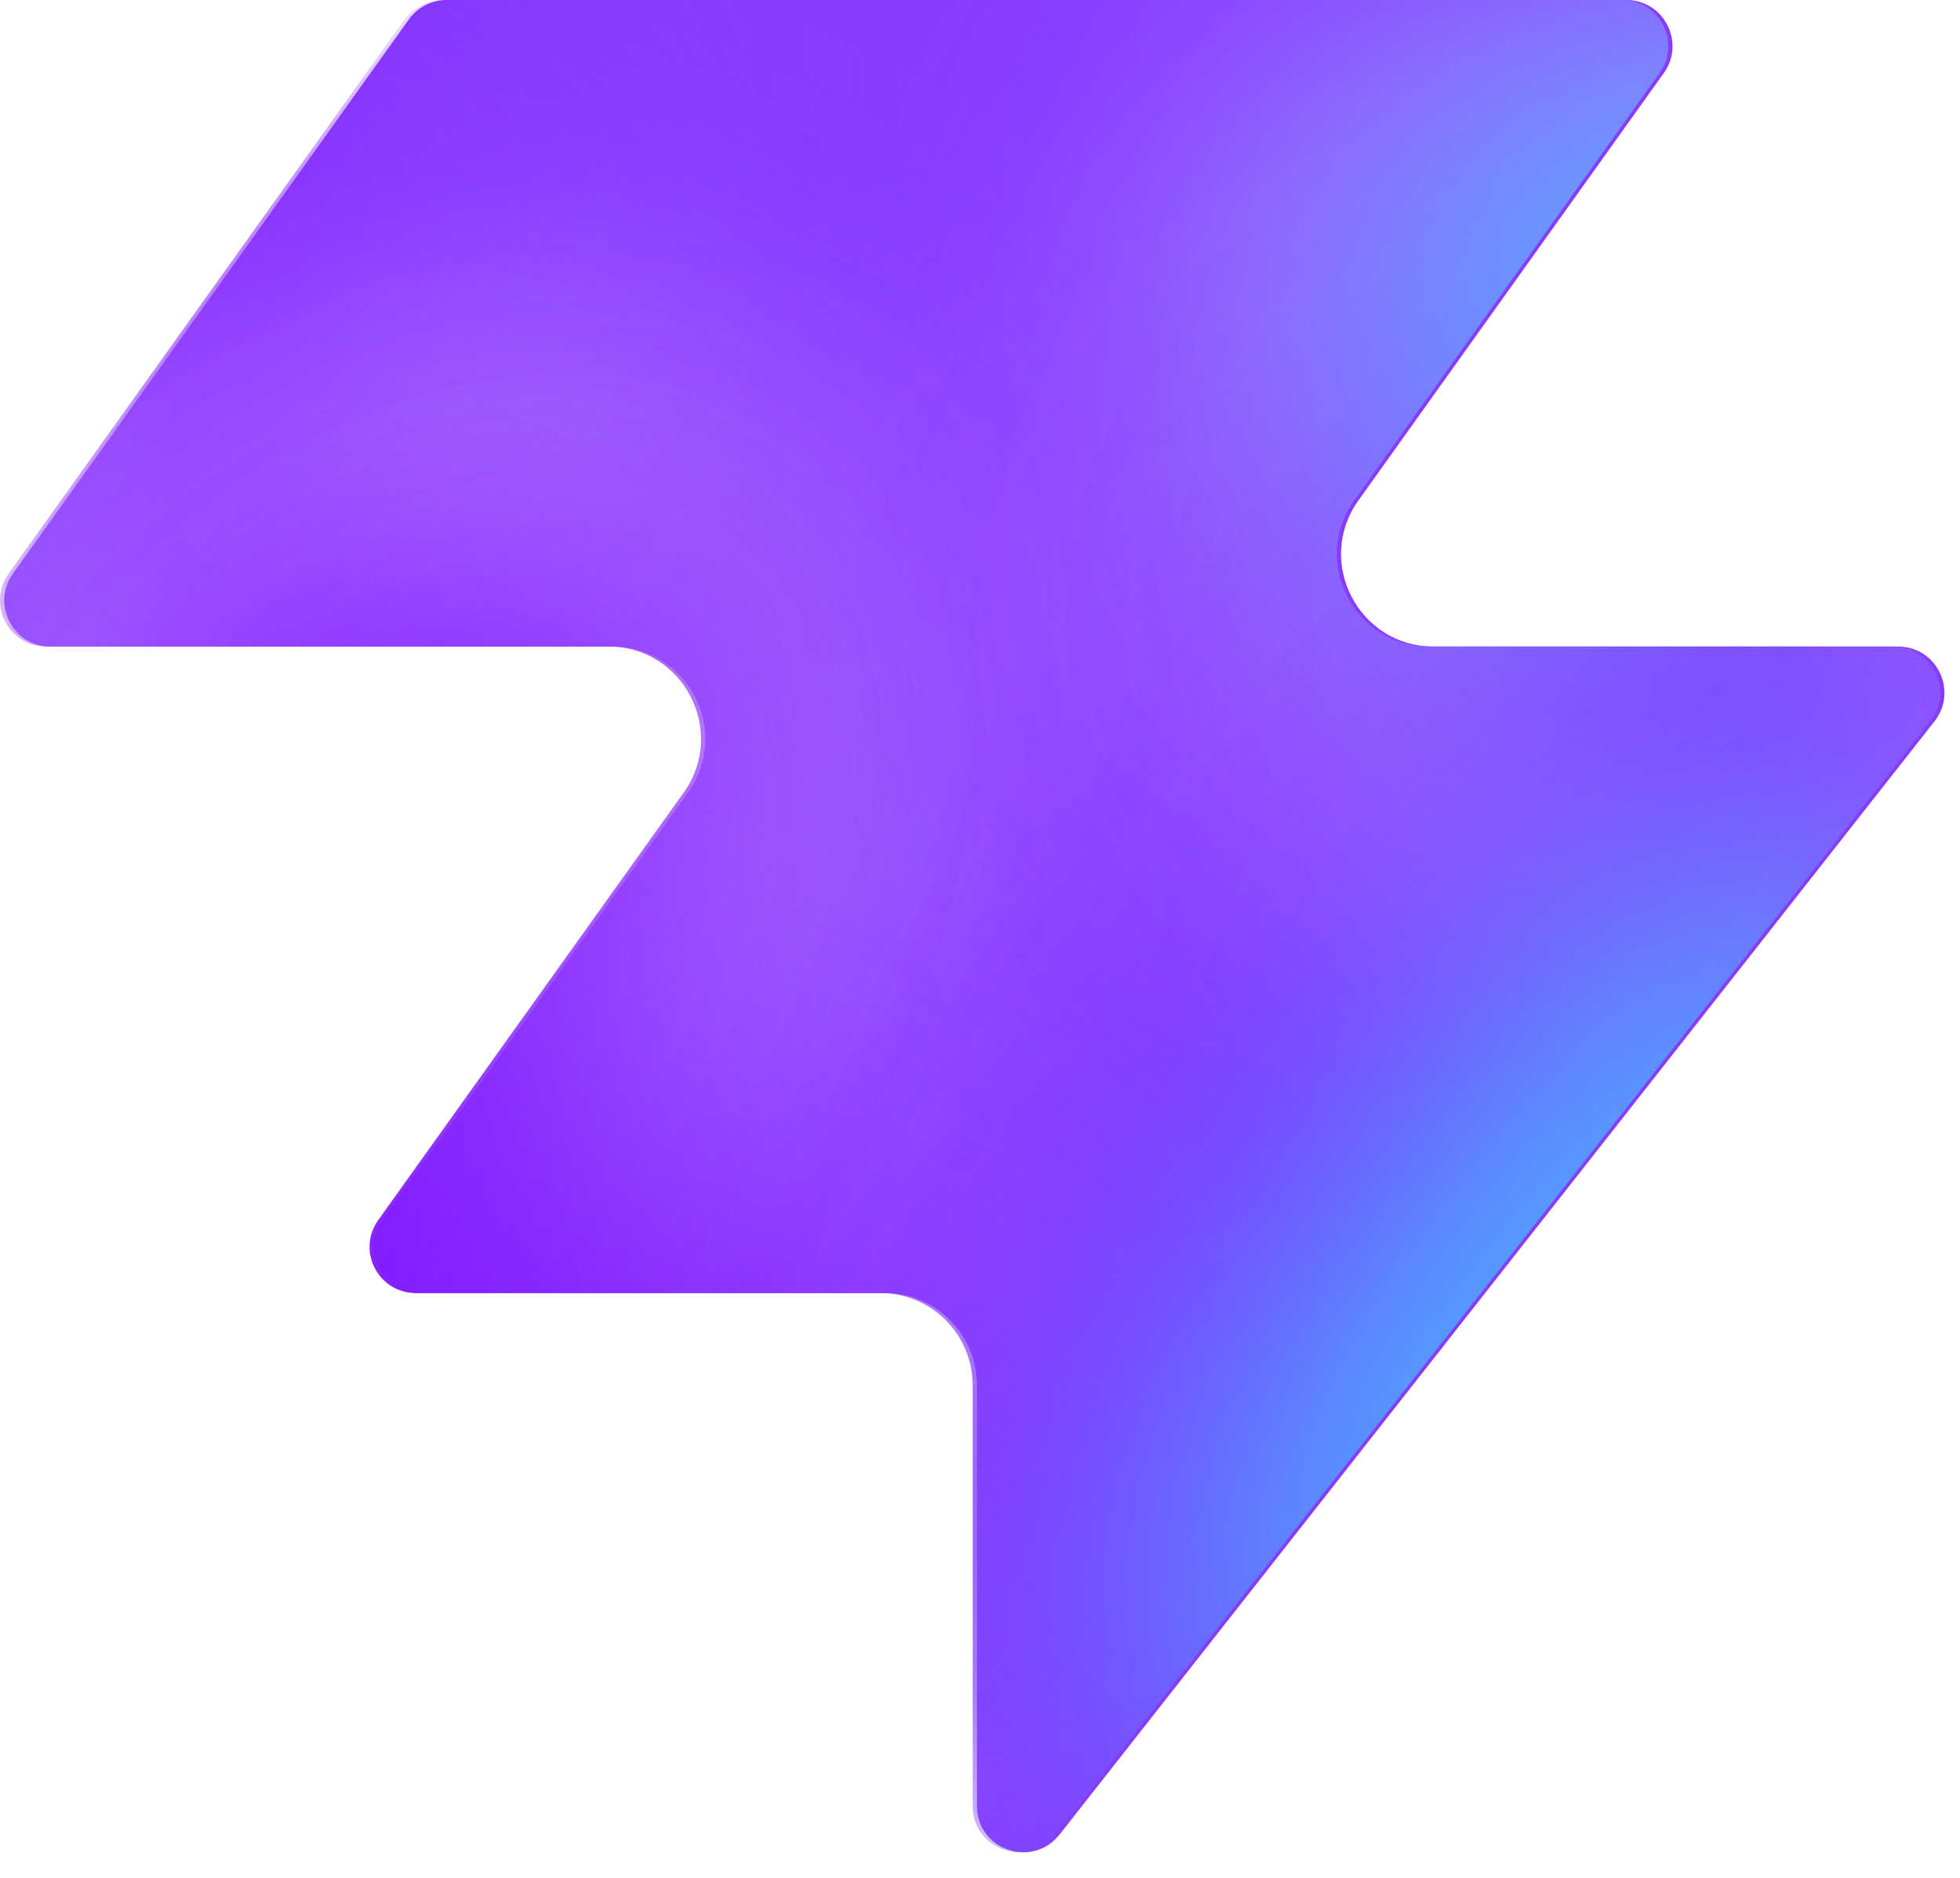
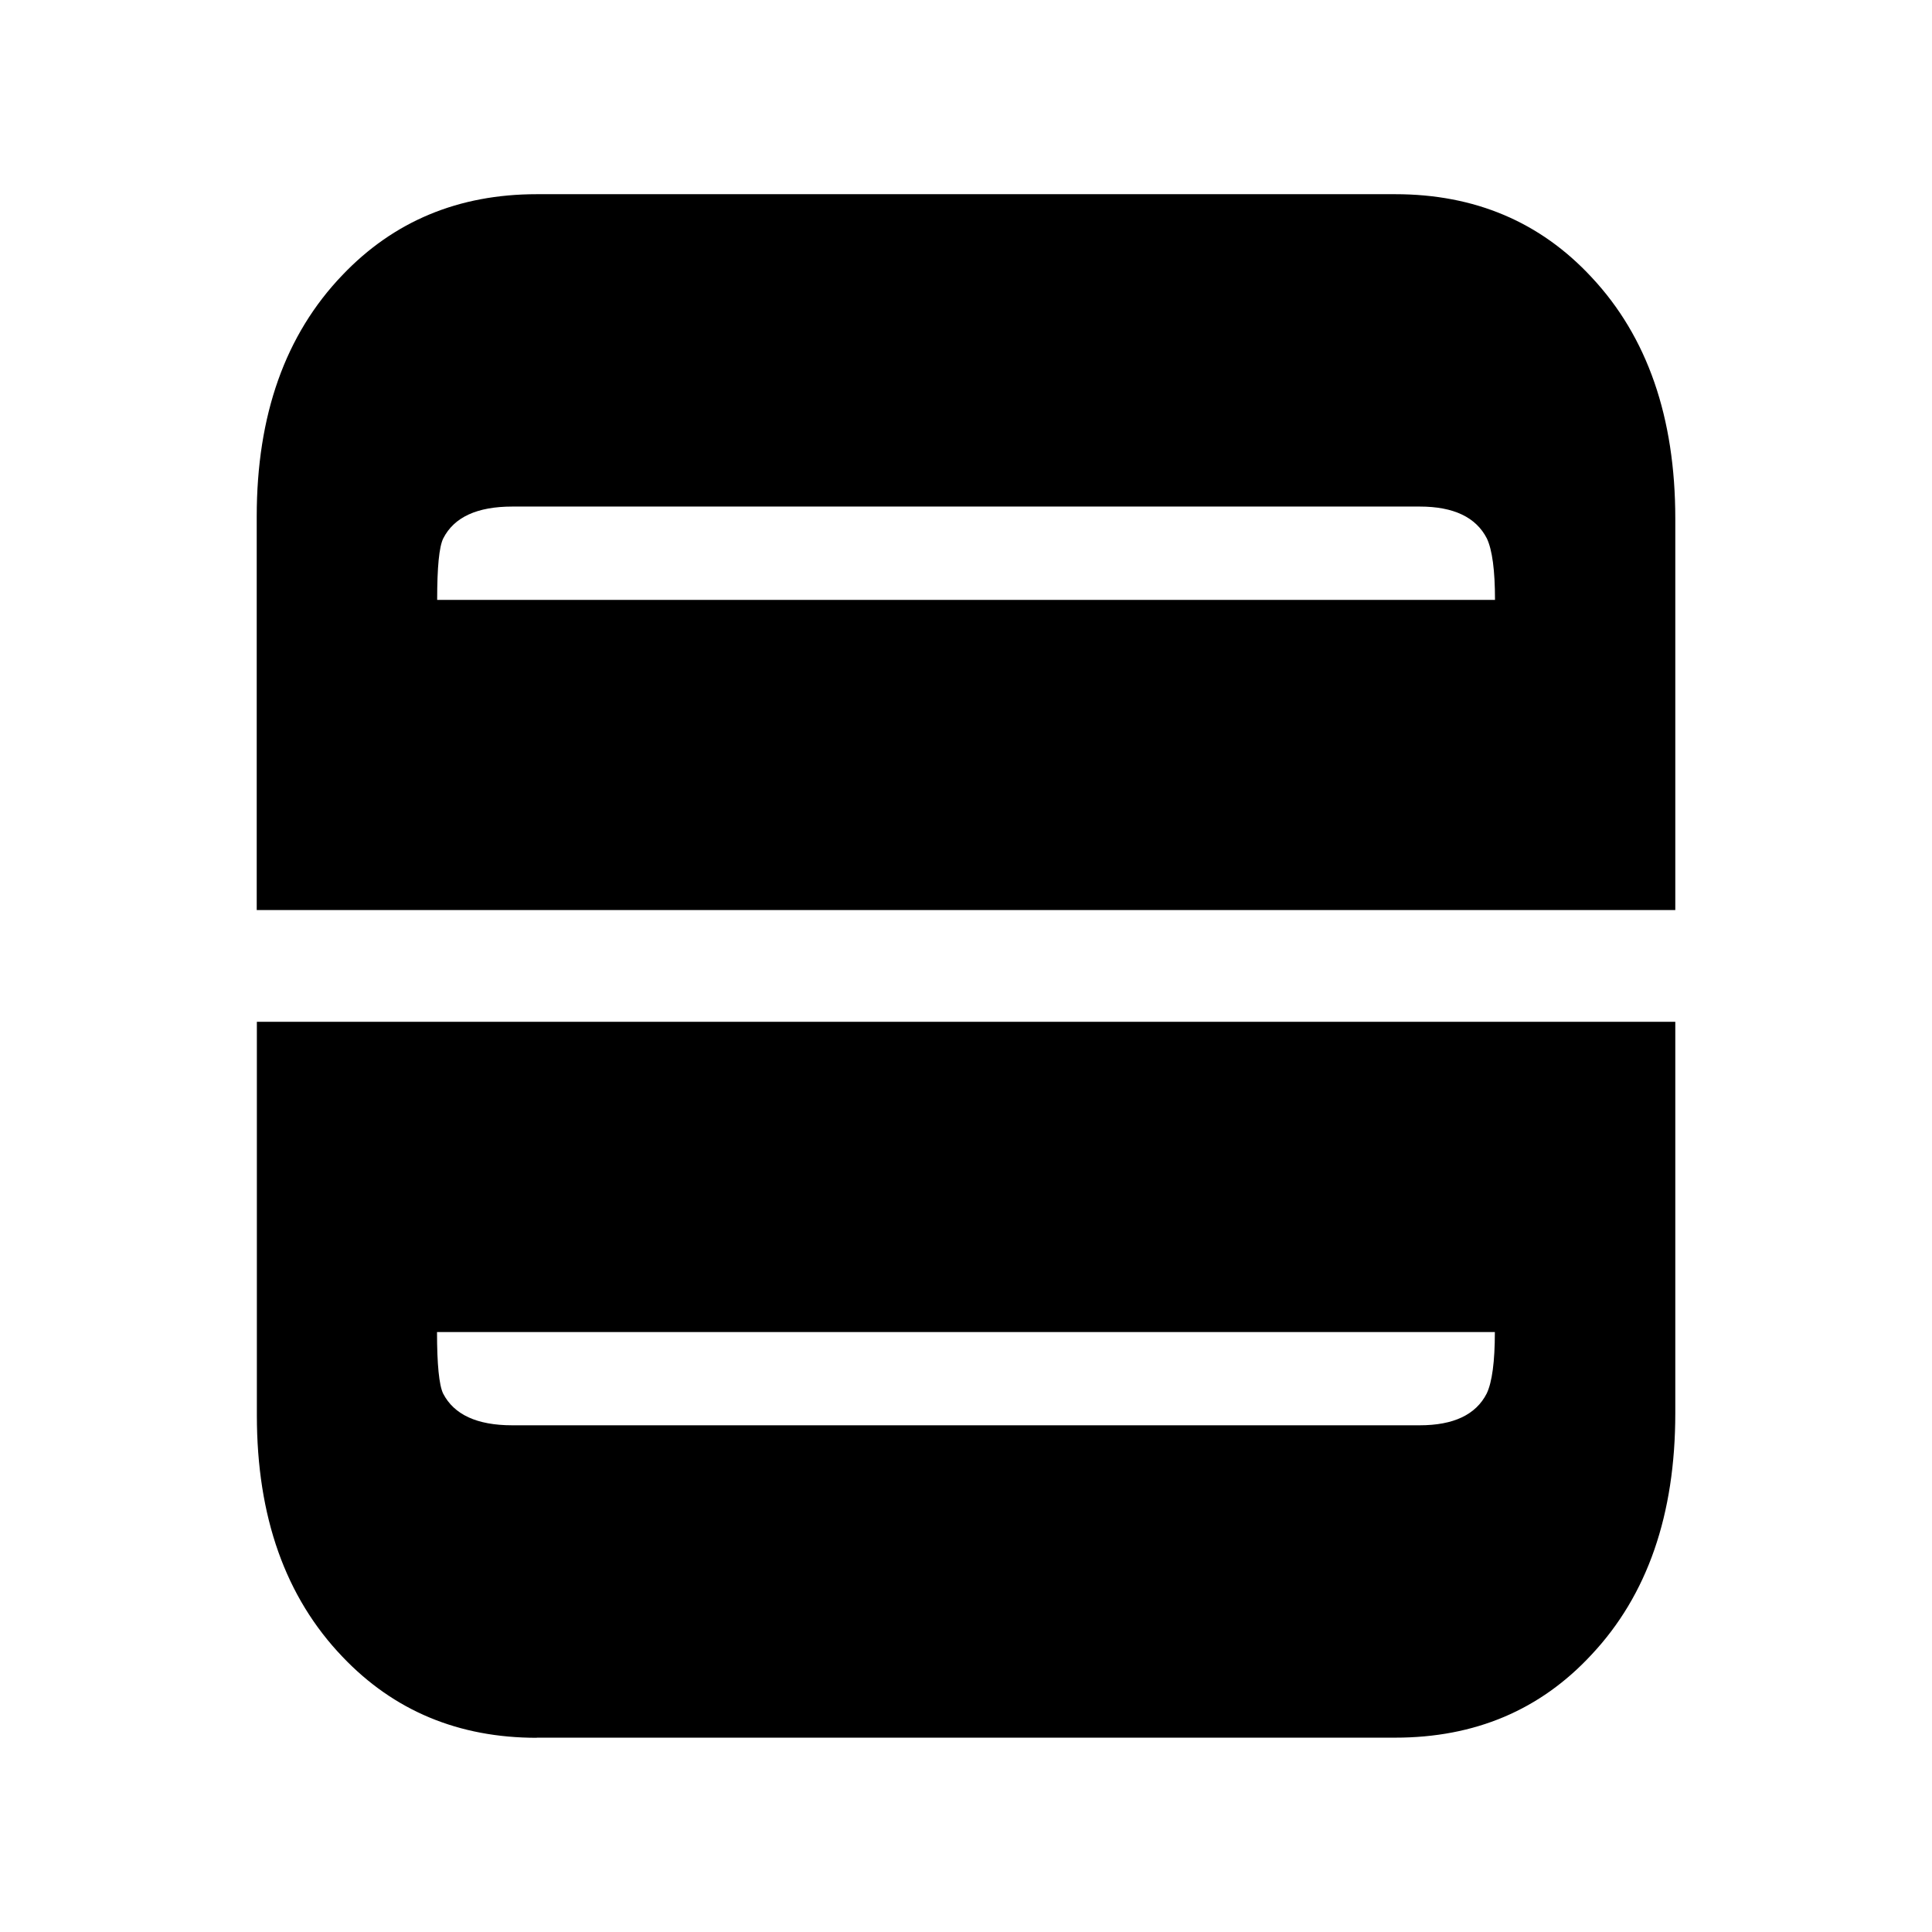
- <svg xmlns="http://www.w3.org/2000/svg" width="48" height="46" fill="none" viewBox="0 0 48 46">
-   <path fill="#863bff" d="M25.946 44.938c-.664.845-2.021.375-2.021-.698V33.937a2.26 2.26 0 0 0-2.262-2.262H10.287c-.92 0-1.456-1.04-.92-1.788l7.48-10.471c1.07-1.497 0-3.578-1.842-3.578H1.237c-.92 0-1.456-1.04-.92-1.788L10.013.474c.214-.297.556-.474.92-.474h28.894c.92 0 1.456 1.04.92 1.788l-7.48 10.471c-1.07 1.498 0 3.579 1.842 3.579h11.377c.943 0 1.473 1.088.89 1.83L25.947 44.94z" style="fill:#863bff;fill:color(display-p3 .525 .23 1);fill-opacity:1" />
-   <mask id="a" width="48" height="46" x="0" y="0" maskUnits="userSpaceOnUse" style="mask-type:alpha">
-     <path fill="#000" d="M25.842 44.938c-.664.844-2.021.375-2.021-.698V33.937a2.26 2.26 0 0 0-2.262-2.262H10.183c-.92 0-1.456-1.04-.92-1.788l7.48-10.471c1.07-1.498 0-3.579-1.842-3.579H1.133c-.92 0-1.456-1.04-.92-1.787L9.91.473c.214-.297.556-.474.92-.474h28.894c.92 0 1.456 1.04.92 1.788l-7.48 10.471c-1.07 1.498 0 3.578 1.842 3.578h11.377c.943 0 1.473 1.088.89 1.832L25.843 44.94z" style="fill:#000;fill-opacity:1" />
-   </mask>
-   <g mask="url(#a)">
-     <g filter="url(#b)">
-       <ellipse cx="5.508" cy="14.704" fill="#ede6ff" rx="5.508" ry="14.704" style="fill:#ede6ff;fill:color(display-p3 .927 .903 1);fill-opacity:1" transform="matrix(.00324 1 1 -.00324 -4.47 31.516)" />
-     </g>
-     <g filter="url(#c)">
-       <ellipse cx="10.399" cy="29.851" fill="#ede6ff" rx="10.399" ry="29.851" style="fill:#ede6ff;fill:color(display-p3 .927 .903 1);fill-opacity:1" transform="matrix(.00324 1 1 -.00324 -39.328 7.883)" />
-     </g>
-     <g filter="url(#d)">
-       <ellipse cx="5.508" cy="30.487" fill="#7e14ff" rx="5.508" ry="30.487" style="fill:#7e14ff;fill:color(display-p3 .492 .077 1);fill-opacity:1" transform="rotate(89.814 -25.913 -14.639)scale(1 -1)" />
-     </g>
-     <g filter="url(#e)">
-       <ellipse cx="5.508" cy="30.599" fill="#7e14ff" rx="5.508" ry="30.599" style="fill:#7e14ff;fill:color(display-p3 .492 .077 1);fill-opacity:1" transform="rotate(89.814 -32.644 -3.334)scale(1 -1)" />
-     </g>
-     <g filter="url(#f)">
-       <ellipse cx="5.508" cy="30.599" fill="#7e14ff" rx="5.508" ry="30.599" style="fill:#7e14ff;fill:color(display-p3 .492 .077 1);fill-opacity:1" transform="matrix(.00324 1 1 -.00324 -34.34 30.47)" />
-     </g>
-     <g filter="url(#g)">
-       <ellipse cx="14.072" cy="22.078" fill="#ede6ff" rx="14.072" ry="22.078" style="fill:#ede6ff;fill:color(display-p3 .927 .903 1);fill-opacity:1" transform="rotate(93.35 24.506 48.493)scale(-1 1)" />
-     </g>
-     <g filter="url(#h)">
-       <ellipse cx="3.47" cy="21.501" fill="#7e14ff" rx="3.47" ry="21.501" style="fill:#7e14ff;fill:color(display-p3 .492 .077 1);fill-opacity:1" transform="rotate(89.009 28.708 47.59)scale(-1 1)" />
-     </g>
-     <g filter="url(#i)">
-       <ellipse cx="3.47" cy="21.501" fill="#7e14ff" rx="3.47" ry="21.501" style="fill:#7e14ff;fill:color(display-p3 .492 .077 1);fill-opacity:1" transform="rotate(89.009 28.708 47.59)scale(-1 1)" />
-     </g>
-     <g filter="url(#j)">
-       <ellipse cx=".387" cy="8.972" fill="#7e14ff" rx="4.407" ry="29.108" style="fill:#7e14ff;fill:color(display-p3 .492 .077 1);fill-opacity:1" transform="rotate(39.51 .387 8.972)" />
-     </g>
-     <g filter="url(#k)">
-       <ellipse cx="47.523" cy="-6.092" fill="#7e14ff" rx="4.407" ry="29.108" style="fill:#7e14ff;fill:color(display-p3 .492 .077 1);fill-opacity:1" transform="rotate(37.892 47.523 -6.092)" />
-     </g>
-     <g filter="url(#l)">
-       <ellipse cx="41.412" cy="6.333" fill="#47bfff" rx="5.971" ry="9.665" style="fill:#47bfff;fill:color(display-p3 .28 .748 1);fill-opacity:1" transform="rotate(37.892 41.412 6.333)" />
-     </g>
-     <g filter="url(#m)">
-       <ellipse cx="-1.879" cy="38.332" fill="#7e14ff" rx="4.407" ry="29.108" style="fill:#7e14ff;fill:color(display-p3 .492 .077 1);fill-opacity:1" transform="rotate(37.892 -1.88 38.332)" />
-     </g>
-     <g filter="url(#n)">
-       <ellipse cx="-1.879" cy="38.332" fill="#7e14ff" rx="4.407" ry="29.108" style="fill:#7e14ff;fill:color(display-p3 .492 .077 1);fill-opacity:1" transform="rotate(37.892 -1.88 38.332)" />
-     </g>
-     <g filter="url(#o)">
-       <ellipse cx="35.651" cy="29.907" fill="#7e14ff" rx="4.407" ry="29.108" style="fill:#7e14ff;fill:color(display-p3 .492 .077 1);fill-opacity:1" transform="rotate(37.892 35.651 29.907)" />
-     </g>
-     <g filter="url(#p)">
-       <ellipse cx="38.418" cy="32.4" fill="#47bfff" rx="5.971" ry="15.297" style="fill:#47bfff;fill:color(display-p3 .28 .748 1);fill-opacity:1" transform="rotate(37.892 38.418 32.4)" />
-     </g>
+ <svg xmlns="http://www.w3.org/2000/svg" width="28" height="28" viewBox="0 0 28 28" fill="none">
+   <g transform="translate(3.72065 2.81445)">
+     <path d="M4.059 22.371C2.925 22.371 1.987 21.979 1.243 21.197C0.416 20.333 0.002 19.168 0.002 17.697V11.994H20.559V17.667C20.559 19.136 20.155 20.303 19.346 21.165C18.602 21.969 17.653 22.369 16.5 22.369H4.059V22.371ZM3.705 17.842H16.854C17.345 17.842 17.669 17.689 17.826 17.381C17.904 17.217 17.944 16.919 17.944 16.491H2.613C2.613 16.96 2.643 17.259 2.701 17.381C2.858 17.687 3.192 17.842 3.703 17.842H3.705Z" fill="black" />
+     <path d="M16.5 0C17.653 0 18.602 0.402 19.346 1.204C20.153 2.066 20.559 3.233 20.559 4.702V10.375H0V4.672C0 3.201 0.414 2.036 1.241 1.173C1.985 0.392 2.923 0 4.059 0H16.5ZM2.703 4.989C2.643 5.112 2.615 5.409 2.615 5.88H17.946C17.946 5.45 17.906 5.154 17.828 4.989C17.671 4.682 17.347 4.527 16.856 4.527H3.705C3.194 4.527 2.86 4.68 2.703 4.989Z" fill="black" />
  </g>
-   <defs>
-     <filter id="b" width="60.045" height="41.654" x="-19.77" y="16.149" color-interpolation-filters="sRGB" filterUnits="userSpaceOnUse">
-       <feFlood flood-opacity="0" result="BackgroundImageFix" />
-       <feBlend in="SourceGraphic" in2="BackgroundImageFix" result="shape" />
-       <feGaussianBlur result="effect1_foregroundBlur_2002_17158" stdDeviation="7.659" />
-     </filter>
-     <filter id="c" width="90.34" height="51.437" x="-54.613" y="-7.533" color-interpolation-filters="sRGB" filterUnits="userSpaceOnUse">
-       <feFlood flood-opacity="0" result="BackgroundImageFix" />
-       <feBlend in="SourceGraphic" in2="BackgroundImageFix" result="shape" />
-       <feGaussianBlur result="effect1_foregroundBlur_2002_17158" stdDeviation="7.659" />
-     </filter>
-     <filter id="d" width="79.355" height="29.4" x="-49.64" y="2.03" color-interpolation-filters="sRGB" filterUnits="userSpaceOnUse">
-       <feFlood flood-opacity="0" result="BackgroundImageFix" />
-       <feBlend in="SourceGraphic" in2="BackgroundImageFix" result="shape" />
-       <feGaussianBlur result="effect1_foregroundBlur_2002_17158" stdDeviation="4.596" />
-     </filter>
-     <filter id="e" width="79.579" height="29.4" x="-45.045" y="20.029" color-interpolation-filters="sRGB" filterUnits="userSpaceOnUse">
-       <feFlood flood-opacity="0" result="BackgroundImageFix" />
-       <feBlend in="SourceGraphic" in2="BackgroundImageFix" result="shape" />
-       <feGaussianBlur result="effect1_foregroundBlur_2002_17158" stdDeviation="4.596" />
-     </filter>
-     <filter id="f" width="79.579" height="29.4" x="-43.513" y="21.178" color-interpolation-filters="sRGB" filterUnits="userSpaceOnUse">
-       <feFlood flood-opacity="0" result="BackgroundImageFix" />
-       <feBlend in="SourceGraphic" in2="BackgroundImageFix" result="shape" />
-       <feGaussianBlur result="effect1_foregroundBlur_2002_17158" stdDeviation="4.596" />
-     </filter>
-     <filter id="g" width="74.749" height="58.852" x="15.756" y="-17.901" color-interpolation-filters="sRGB" filterUnits="userSpaceOnUse">
-       <feFlood flood-opacity="0" result="BackgroundImageFix" />
-       <feBlend in="SourceGraphic" in2="BackgroundImageFix" result="shape" />
-       <feGaussianBlur result="effect1_foregroundBlur_2002_17158" stdDeviation="7.659" />
-     </filter>
-     <filter id="h" width="61.377" height="25.362" x="23.548" y="2.284" color-interpolation-filters="sRGB" filterUnits="userSpaceOnUse">
-       <feFlood flood-opacity="0" result="BackgroundImageFix" />
-       <feBlend in="SourceGraphic" in2="BackgroundImageFix" result="shape" />
-       <feGaussianBlur result="effect1_foregroundBlur_2002_17158" stdDeviation="4.596" />
-     </filter>
-     <filter id="i" width="61.377" height="25.362" x="23.548" y="2.284" color-interpolation-filters="sRGB" filterUnits="userSpaceOnUse">
-       <feFlood flood-opacity="0" result="BackgroundImageFix" />
-       <feBlend in="SourceGraphic" in2="BackgroundImageFix" result="shape" />
-       <feGaussianBlur result="effect1_foregroundBlur_2002_17158" stdDeviation="4.596" />
-     </filter>
-     <filter id="j" width="56.045" height="63.649" x="-27.636" y="-22.853" color-interpolation-filters="sRGB" filterUnits="userSpaceOnUse">
-       <feFlood flood-opacity="0" result="BackgroundImageFix" />
-       <feBlend in="SourceGraphic" in2="BackgroundImageFix" result="shape" />
-       <feGaussianBlur result="effect1_foregroundBlur_2002_17158" stdDeviation="4.596" />
-     </filter>
-     <filter id="k" width="54.814" height="64.646" x="20.116" y="-38.415" color-interpolation-filters="sRGB" filterUnits="userSpaceOnUse">
-       <feFlood flood-opacity="0" result="BackgroundImageFix" />
-       <feBlend in="SourceGraphic" in2="BackgroundImageFix" result="shape" />
-       <feGaussianBlur result="effect1_foregroundBlur_2002_17158" stdDeviation="4.596" />
-     </filter>
-     <filter id="l" width="33.541" height="35.313" x="24.641" y="-11.323" color-interpolation-filters="sRGB" filterUnits="userSpaceOnUse">
-       <feFlood flood-opacity="0" result="BackgroundImageFix" />
-       <feBlend in="SourceGraphic" in2="BackgroundImageFix" result="shape" />
-       <feGaussianBlur result="effect1_foregroundBlur_2002_17158" stdDeviation="4.596" />
-     </filter>
-     <filter id="m" width="54.814" height="64.646" x="-29.286" y="6.009" color-interpolation-filters="sRGB" filterUnits="userSpaceOnUse">
-       <feFlood flood-opacity="0" result="BackgroundImageFix" />
-       <feBlend in="SourceGraphic" in2="BackgroundImageFix" result="shape" />
-       <feGaussianBlur result="effect1_foregroundBlur_2002_17158" stdDeviation="4.596" />
-     </filter>
-     <filter id="n" width="54.814" height="64.646" x="-29.286" y="6.009" color-interpolation-filters="sRGB" filterUnits="userSpaceOnUse">
-       <feFlood flood-opacity="0" result="BackgroundImageFix" />
-       <feBlend in="SourceGraphic" in2="BackgroundImageFix" result="shape" />
-       <feGaussianBlur result="effect1_foregroundBlur_2002_17158" stdDeviation="4.596" />
-     </filter>
-     <filter id="o" width="54.814" height="64.646" x="8.244" y="-2.416" color-interpolation-filters="sRGB" filterUnits="userSpaceOnUse">
-       <feFlood flood-opacity="0" result="BackgroundImageFix" />
-       <feBlend in="SourceGraphic" in2="BackgroundImageFix" result="shape" />
-       <feGaussianBlur result="effect1_foregroundBlur_2002_17158" stdDeviation="4.596" />
-     </filter>
-     <filter id="p" width="39.409" height="43.623" x="18.713" y="10.588" color-interpolation-filters="sRGB" filterUnits="userSpaceOnUse">
-       <feFlood flood-opacity="0" result="BackgroundImageFix" />
-       <feBlend in="SourceGraphic" in2="BackgroundImageFix" result="shape" />
-       <feGaussianBlur result="effect1_foregroundBlur_2002_17158" stdDeviation="4.596" />
-     </filter>
-   </defs>
</svg>
